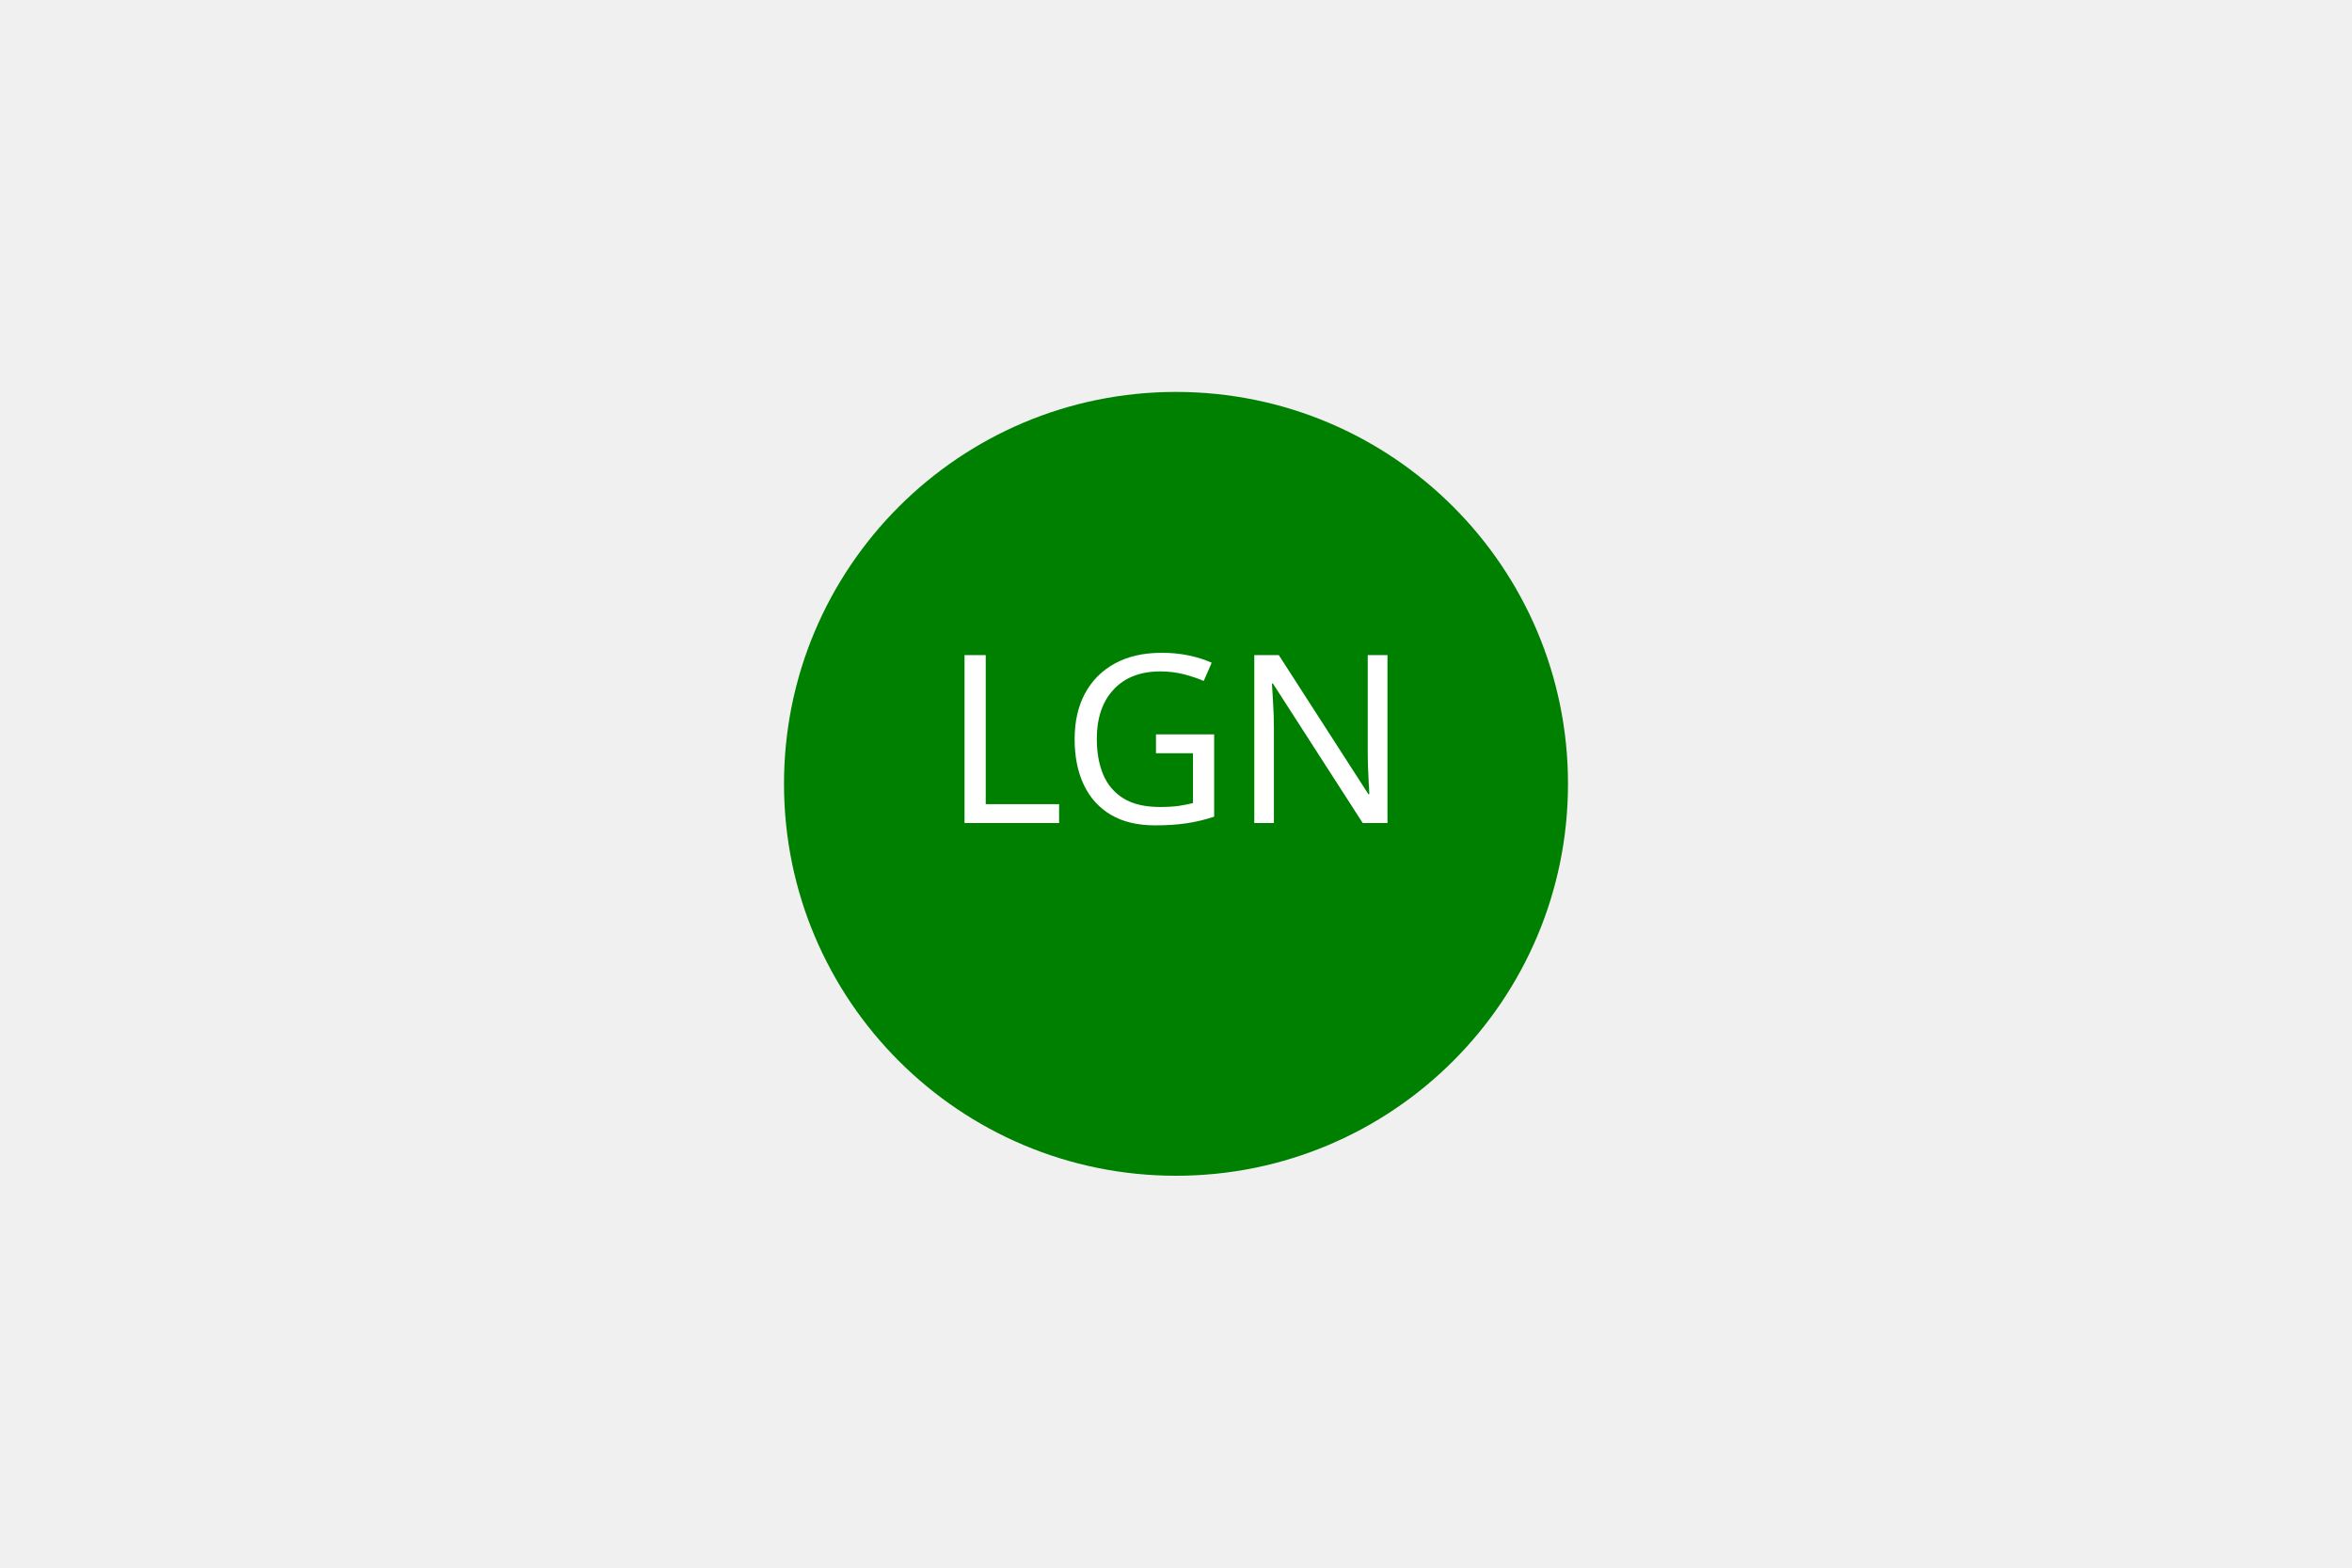
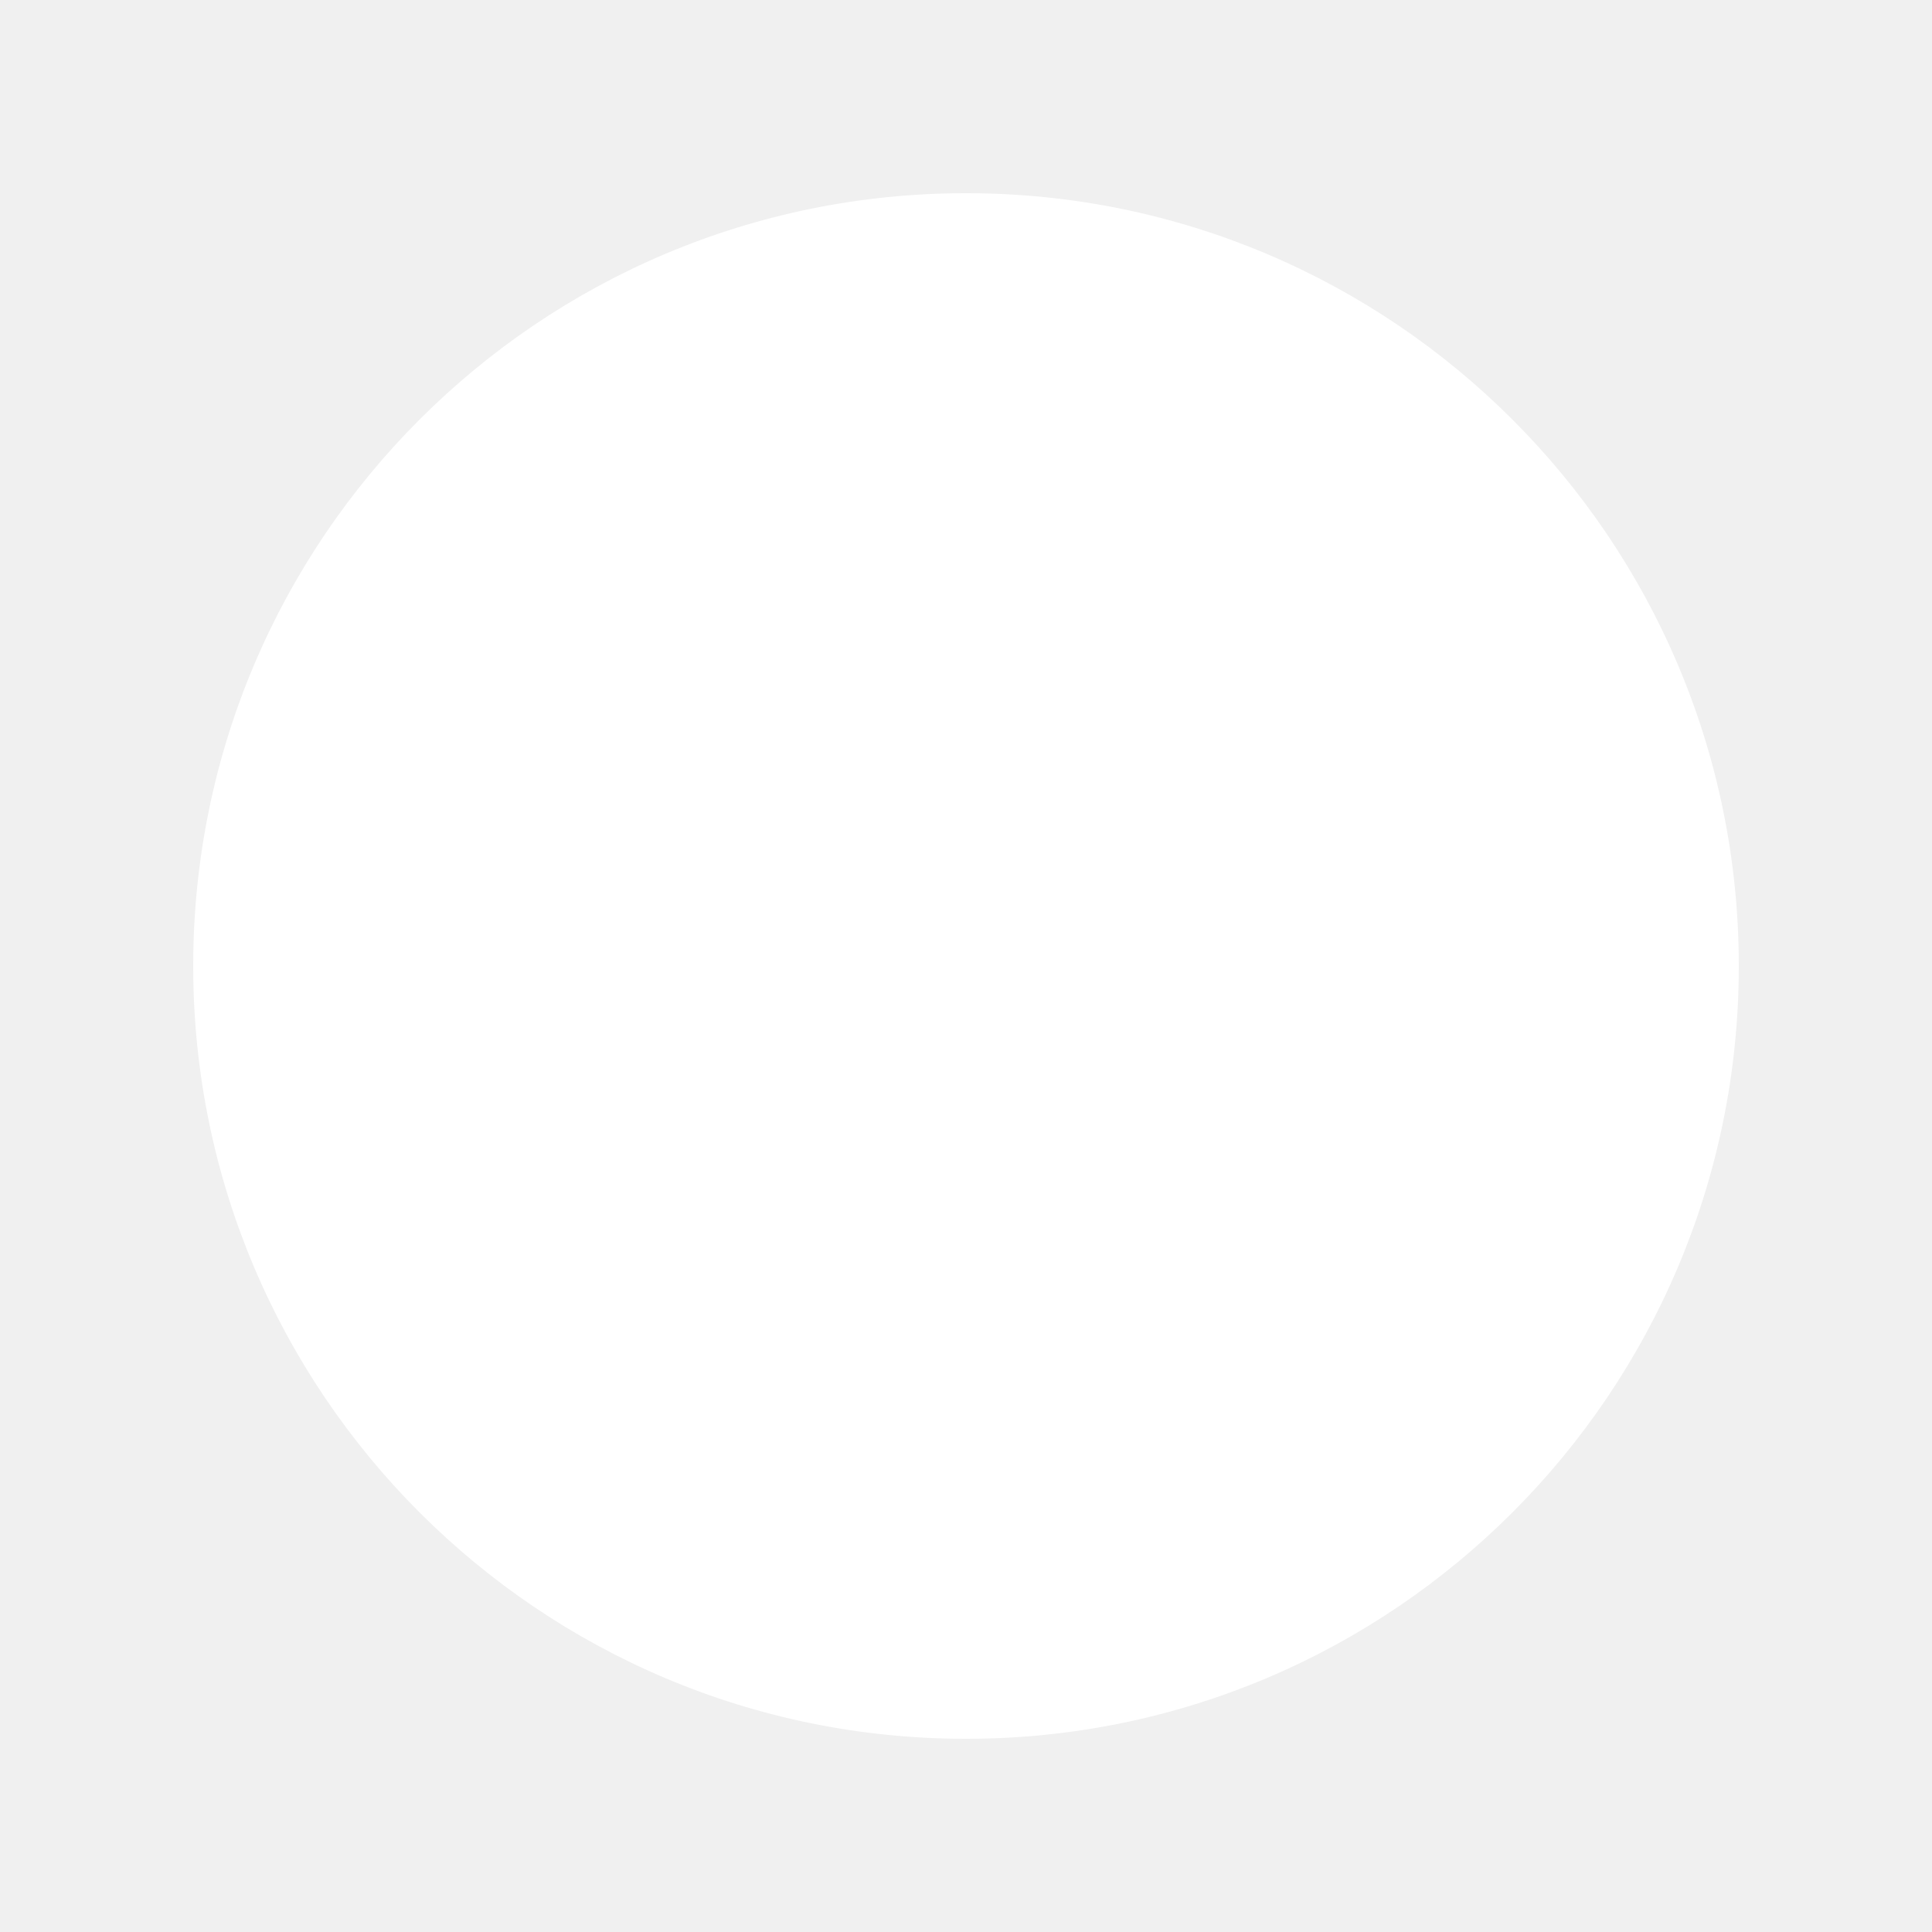
- <svg xmlns="http://www.w3.org/2000/svg" width="300" height="200" fill="green">
-   <circle cx="150" cy="100" r="50" />
-   <text x="150" y="105" text-anchor="middle" fill="white" font-size="30px" font-family="Verdana">LGN</text>
+ <svg xmlns="http://www.w3.org/2000/svg" width="200" height="200">
+   <circle cx="100" cy="100" r="80" fill="white" />
+   <text x="100" y="120" fill="white" text-anchor="middle" font-size="40" font-family="undefined">EML</text>
</svg>
